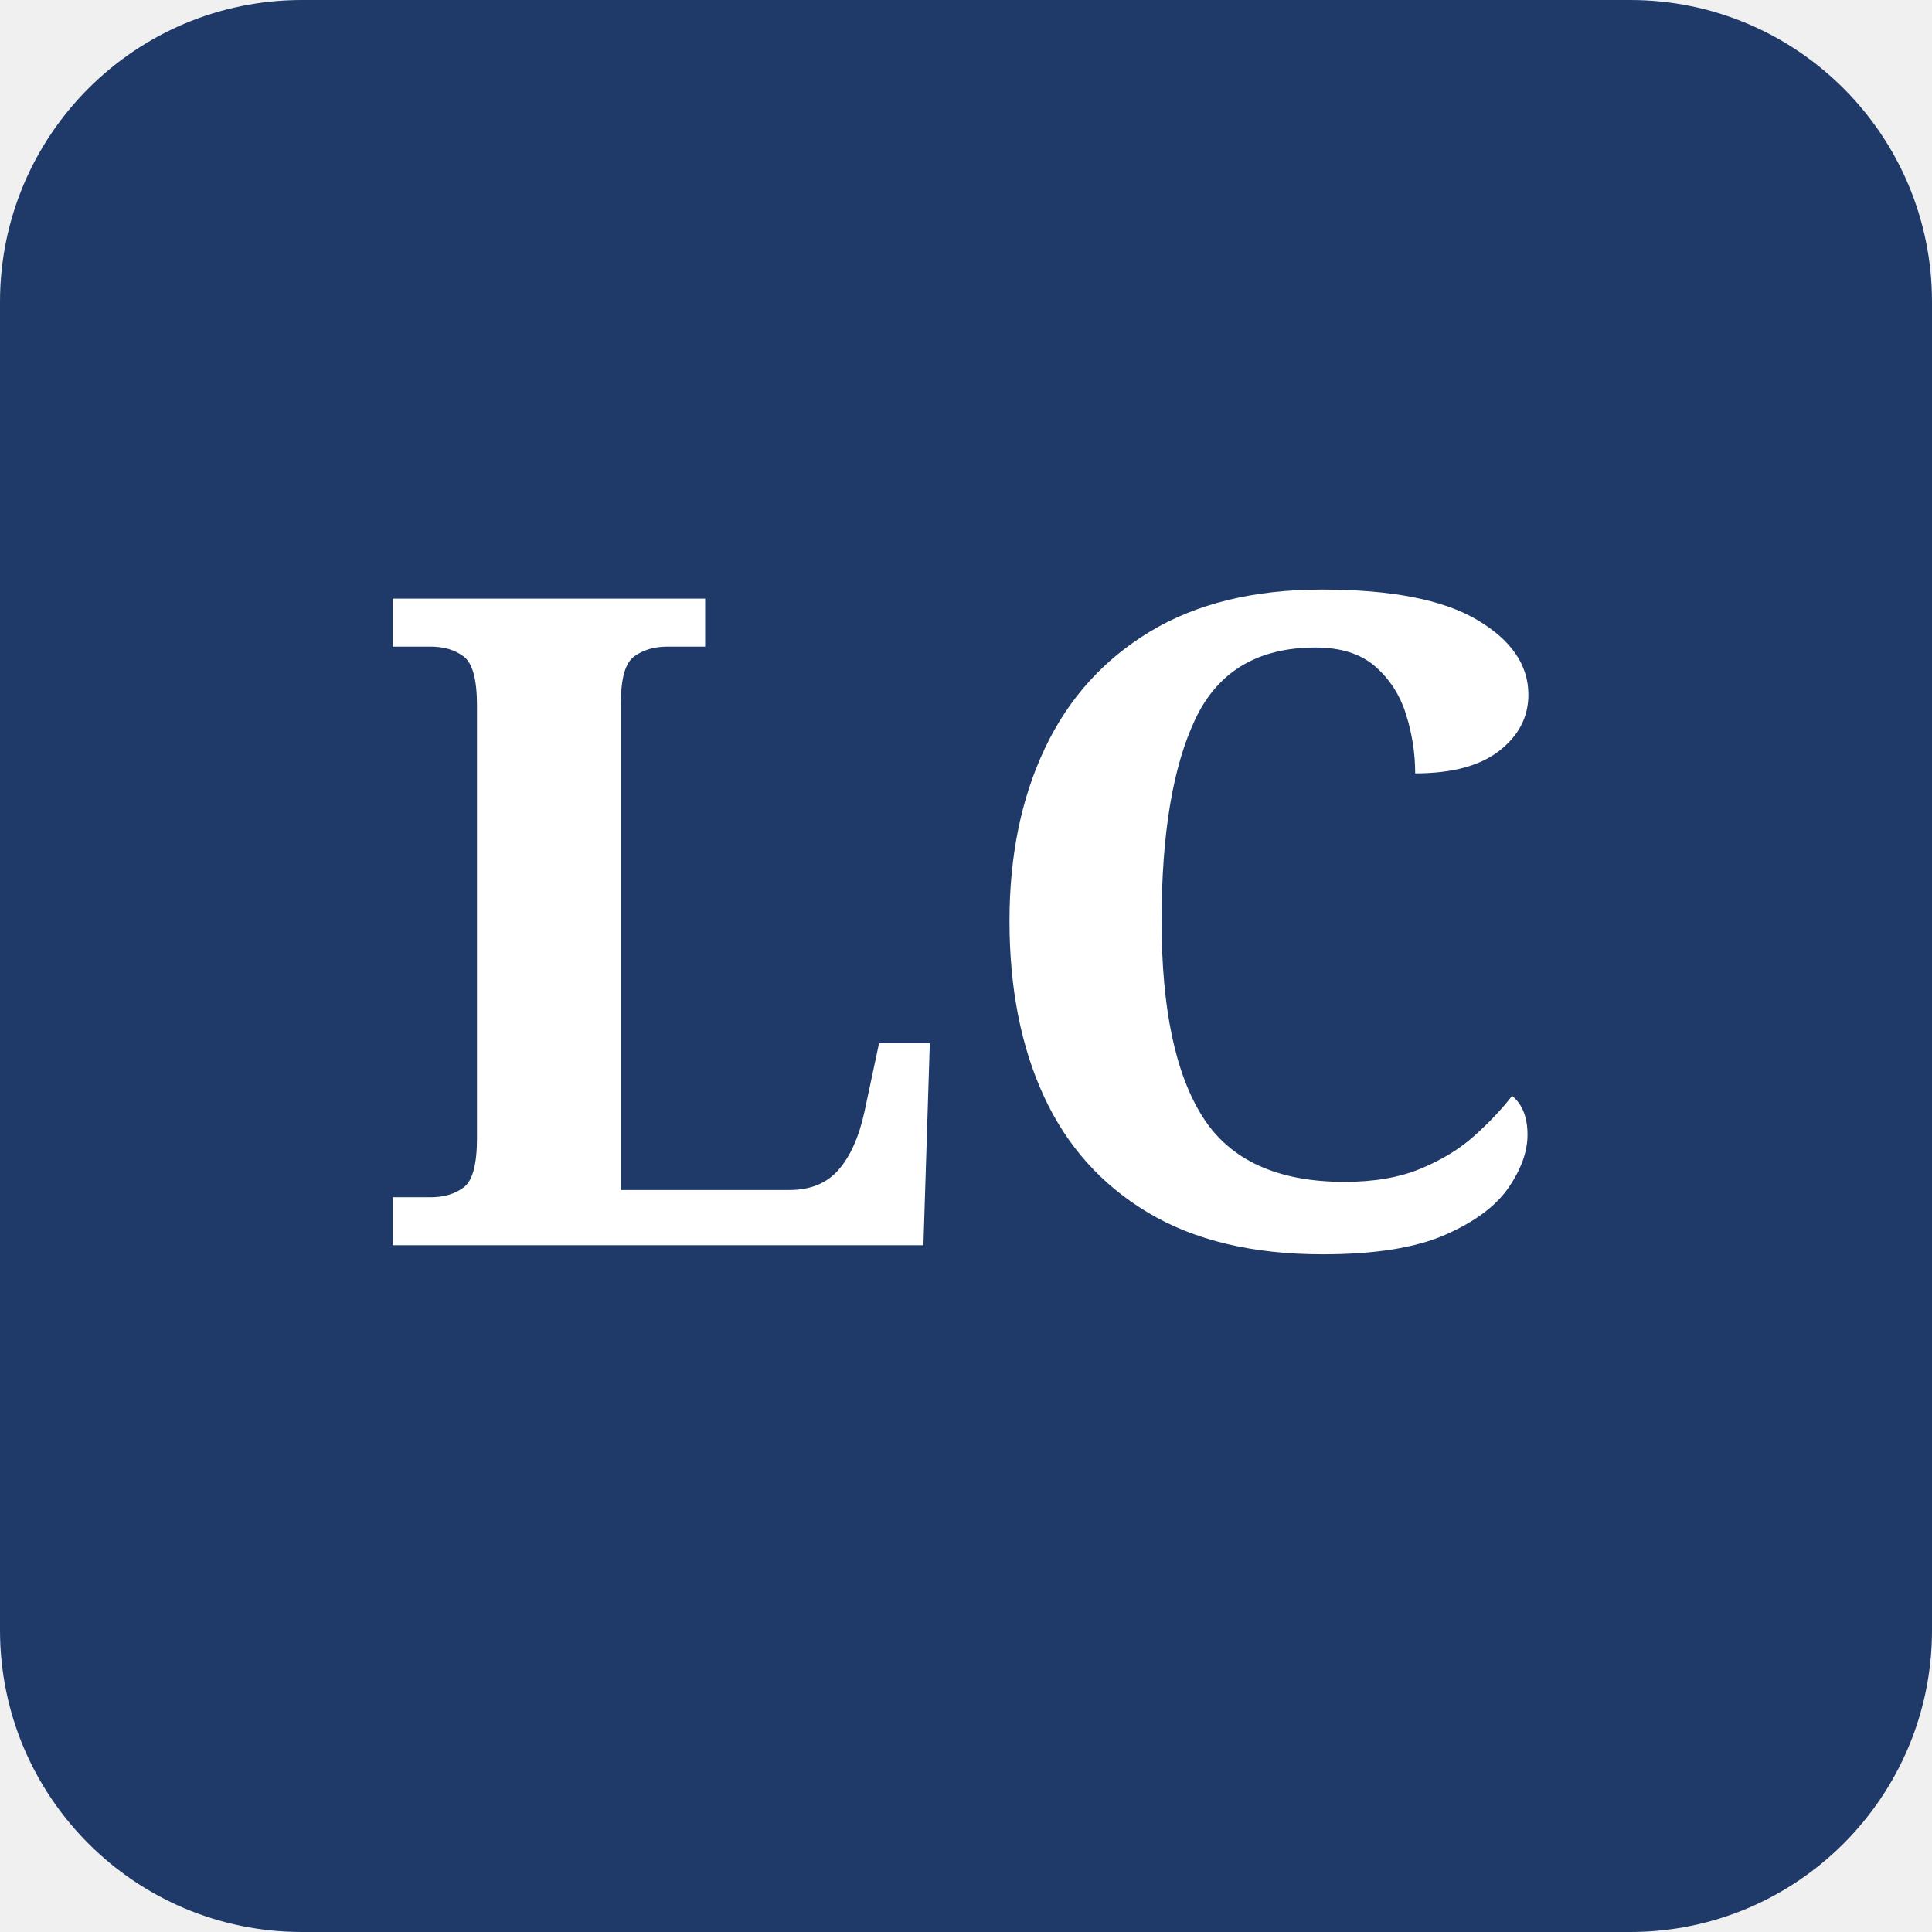
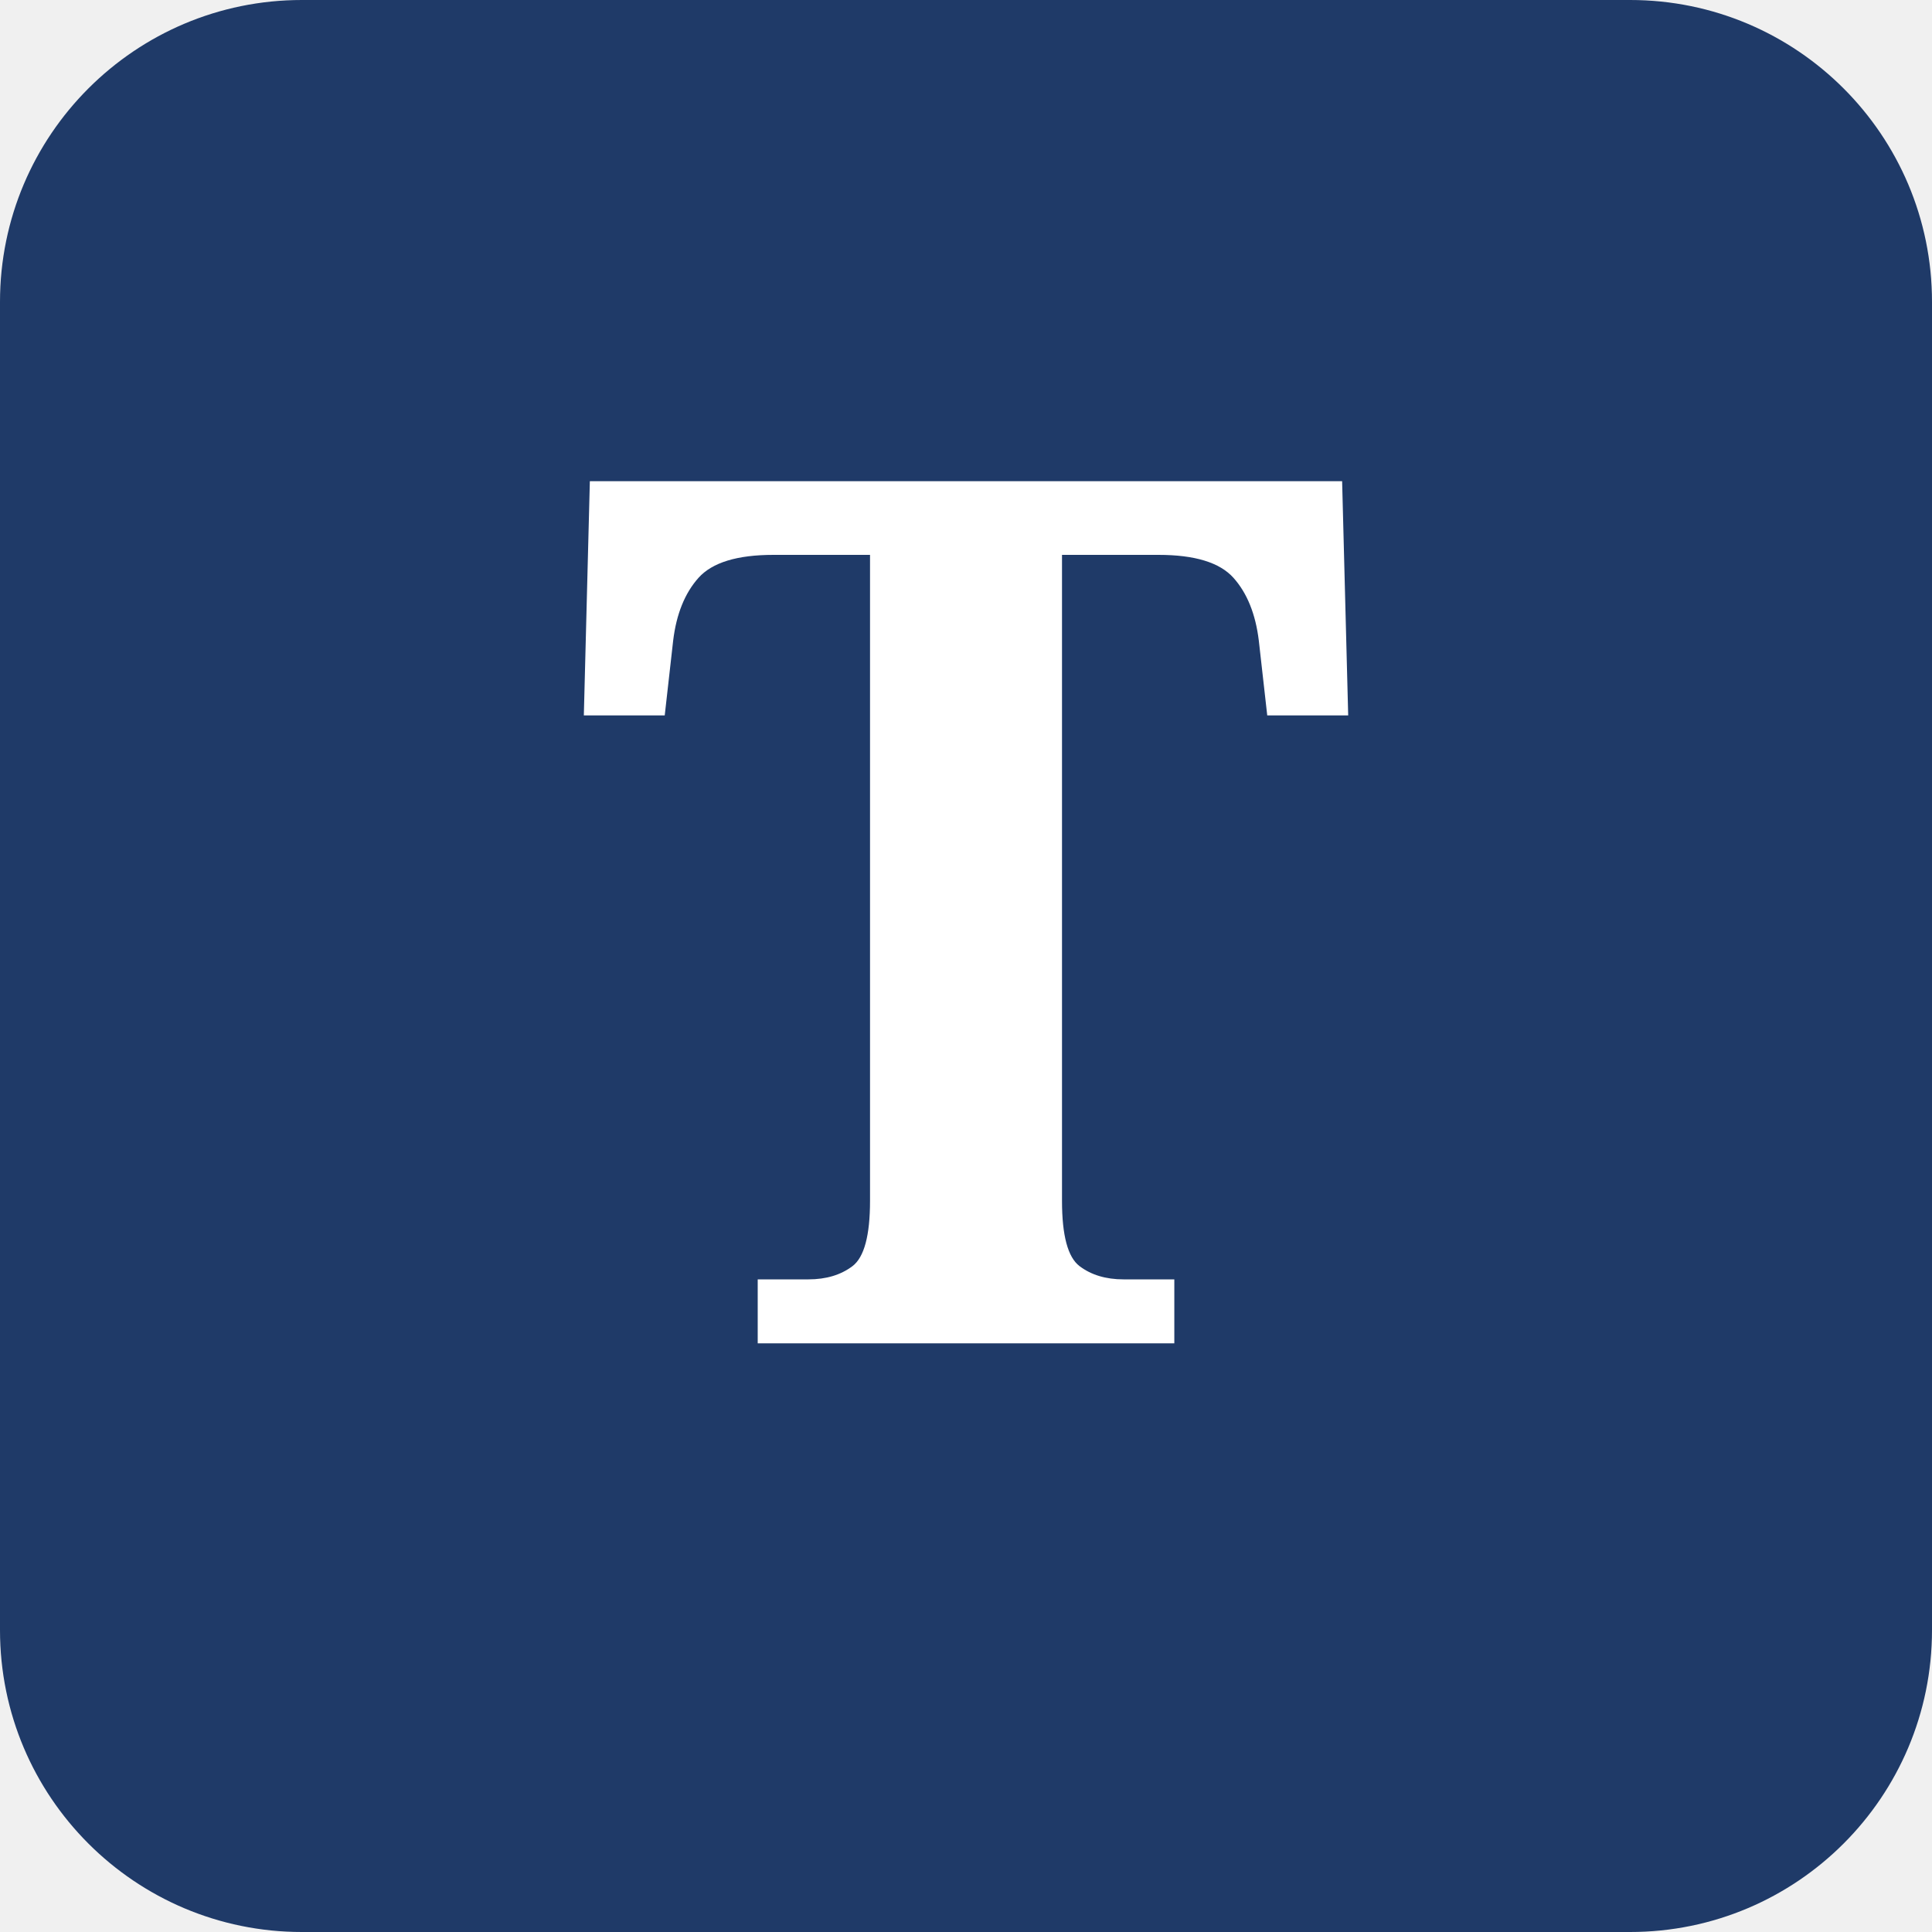
<svg xmlns="http://www.w3.org/2000/svg" viewBox="0 0 512 512">
  <rect width="512" height="512" rx="80" fill="#1F3A68" />
-   <text x="256" y="330" font-family="Georgia, serif" font-size="240" font-weight="bold" text-anchor="middle" fill="#ffffff">LC</text>
+   <text x="256" y="356" font-family="Georgia, serif" font-size="320" font-weight="bold" text-anchor="middle" fill="#ffffff">T</text>
</svg>
